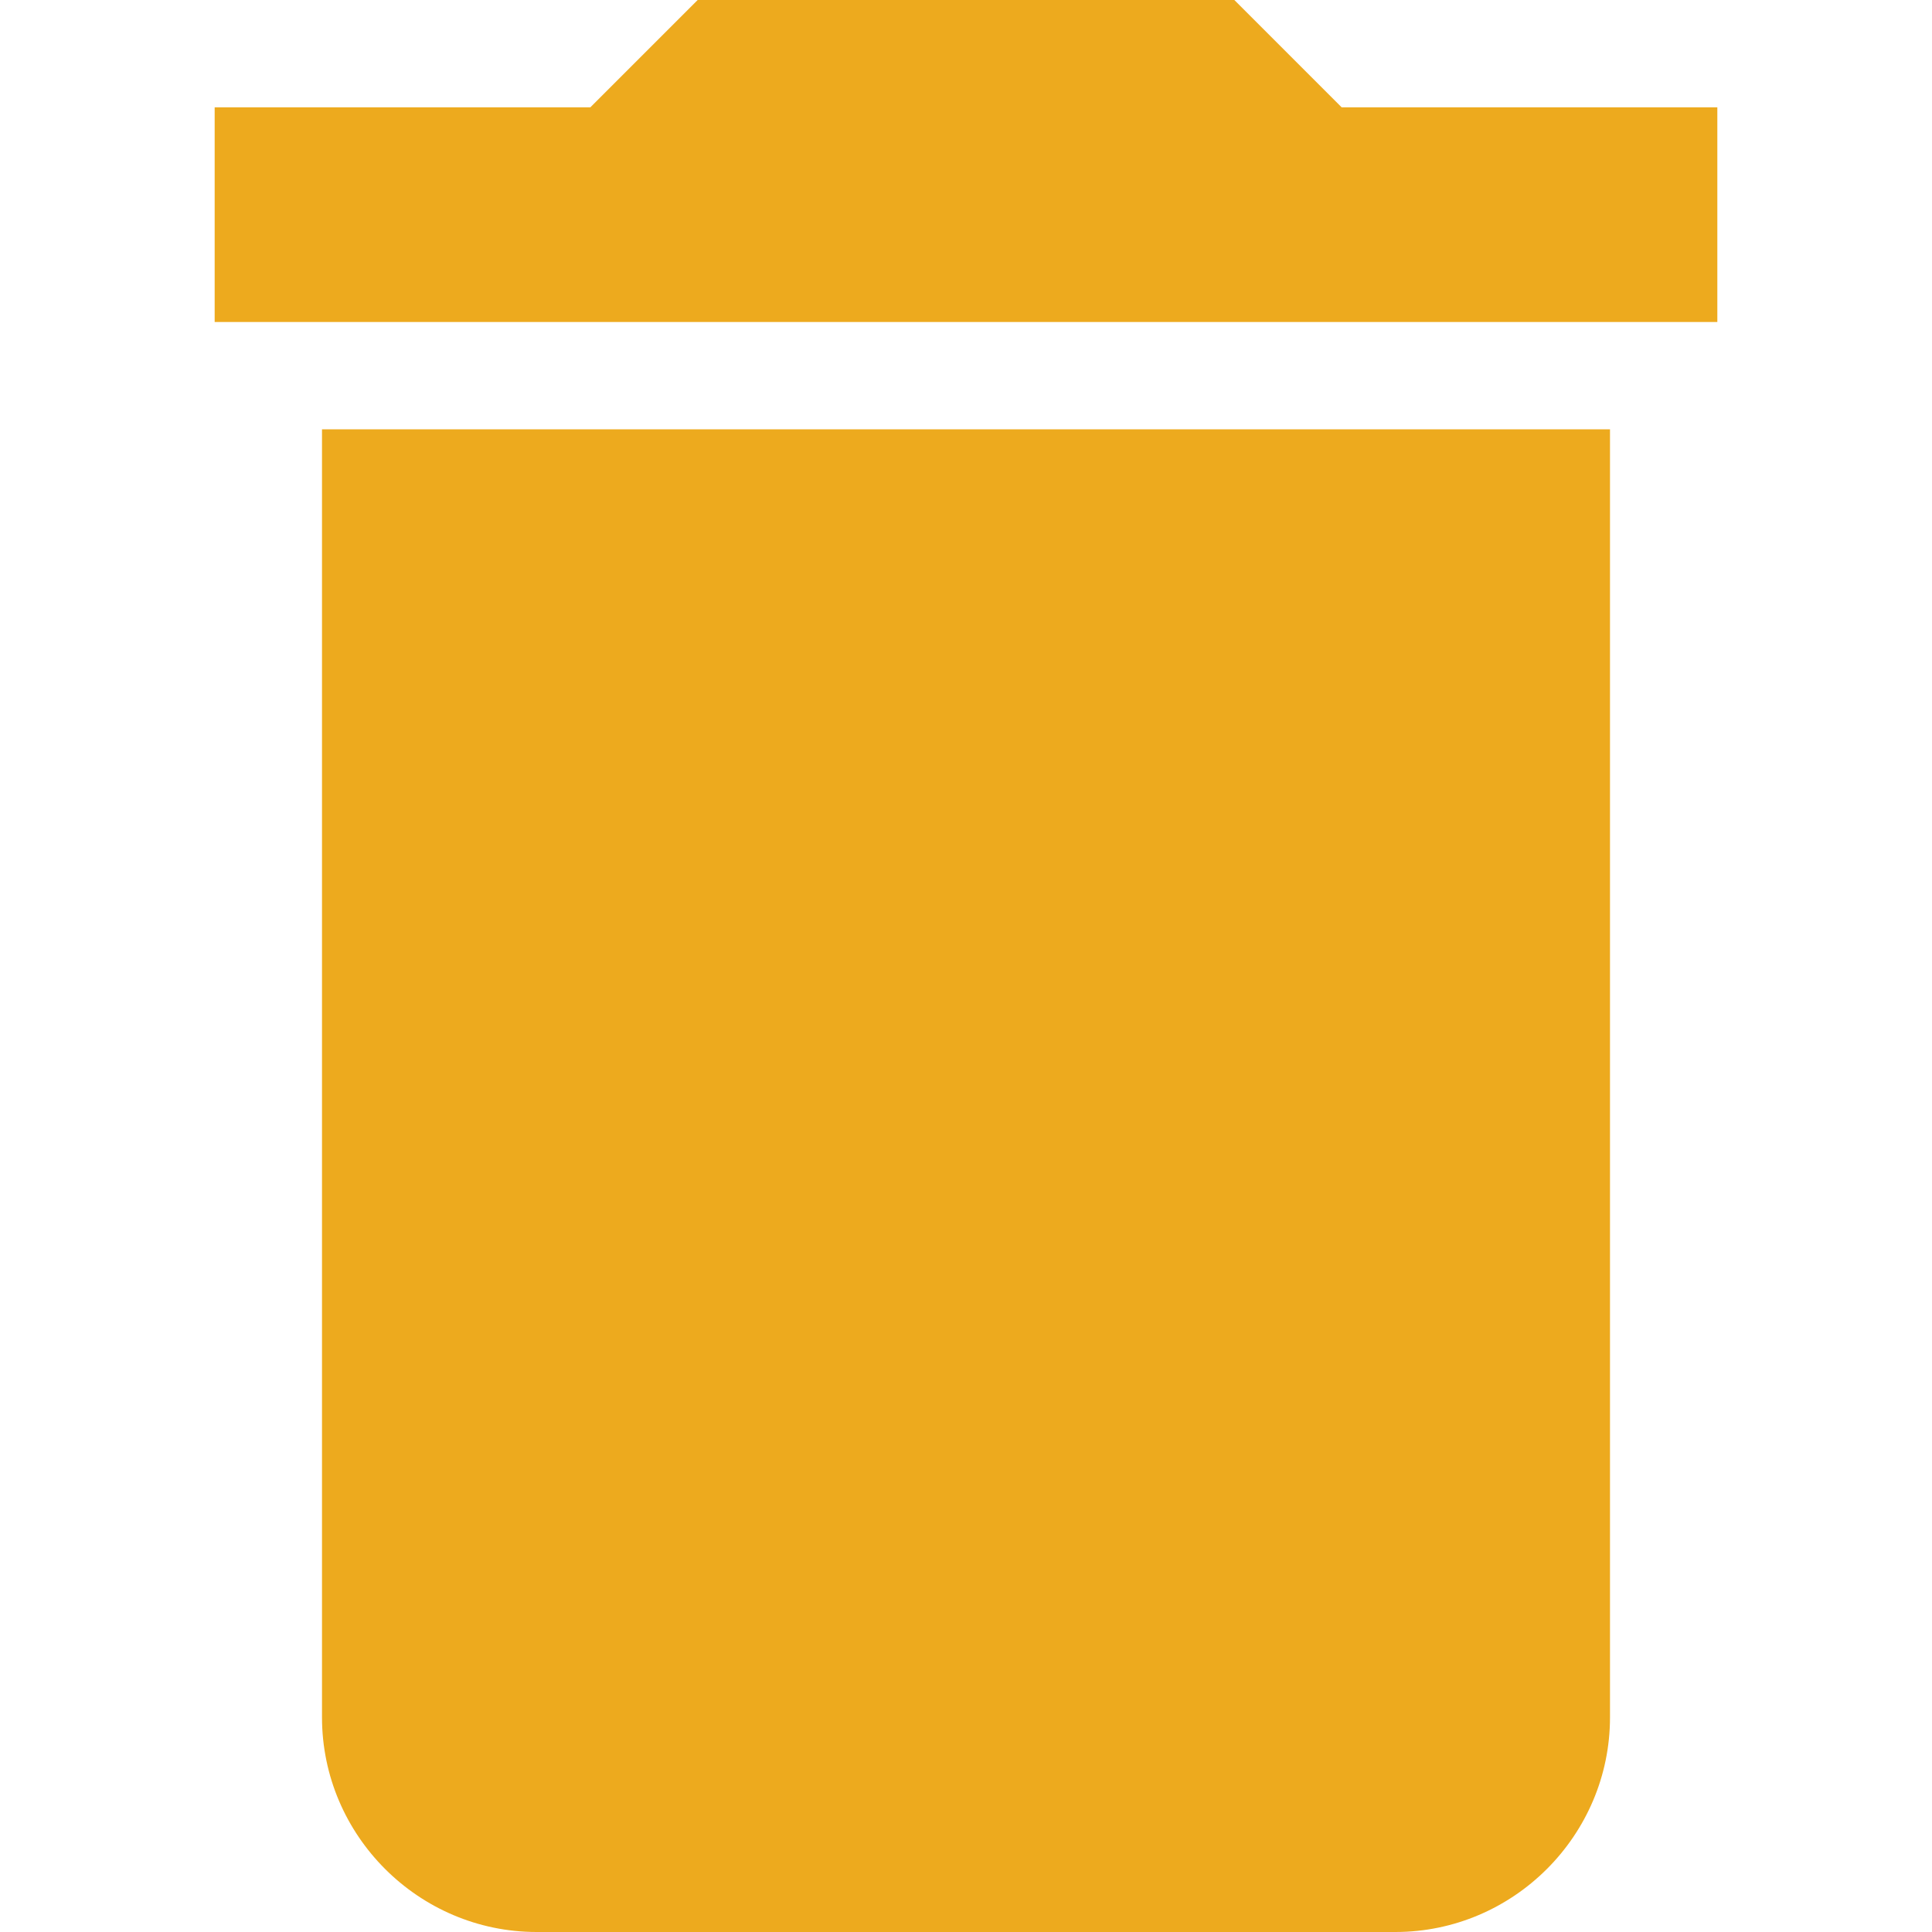
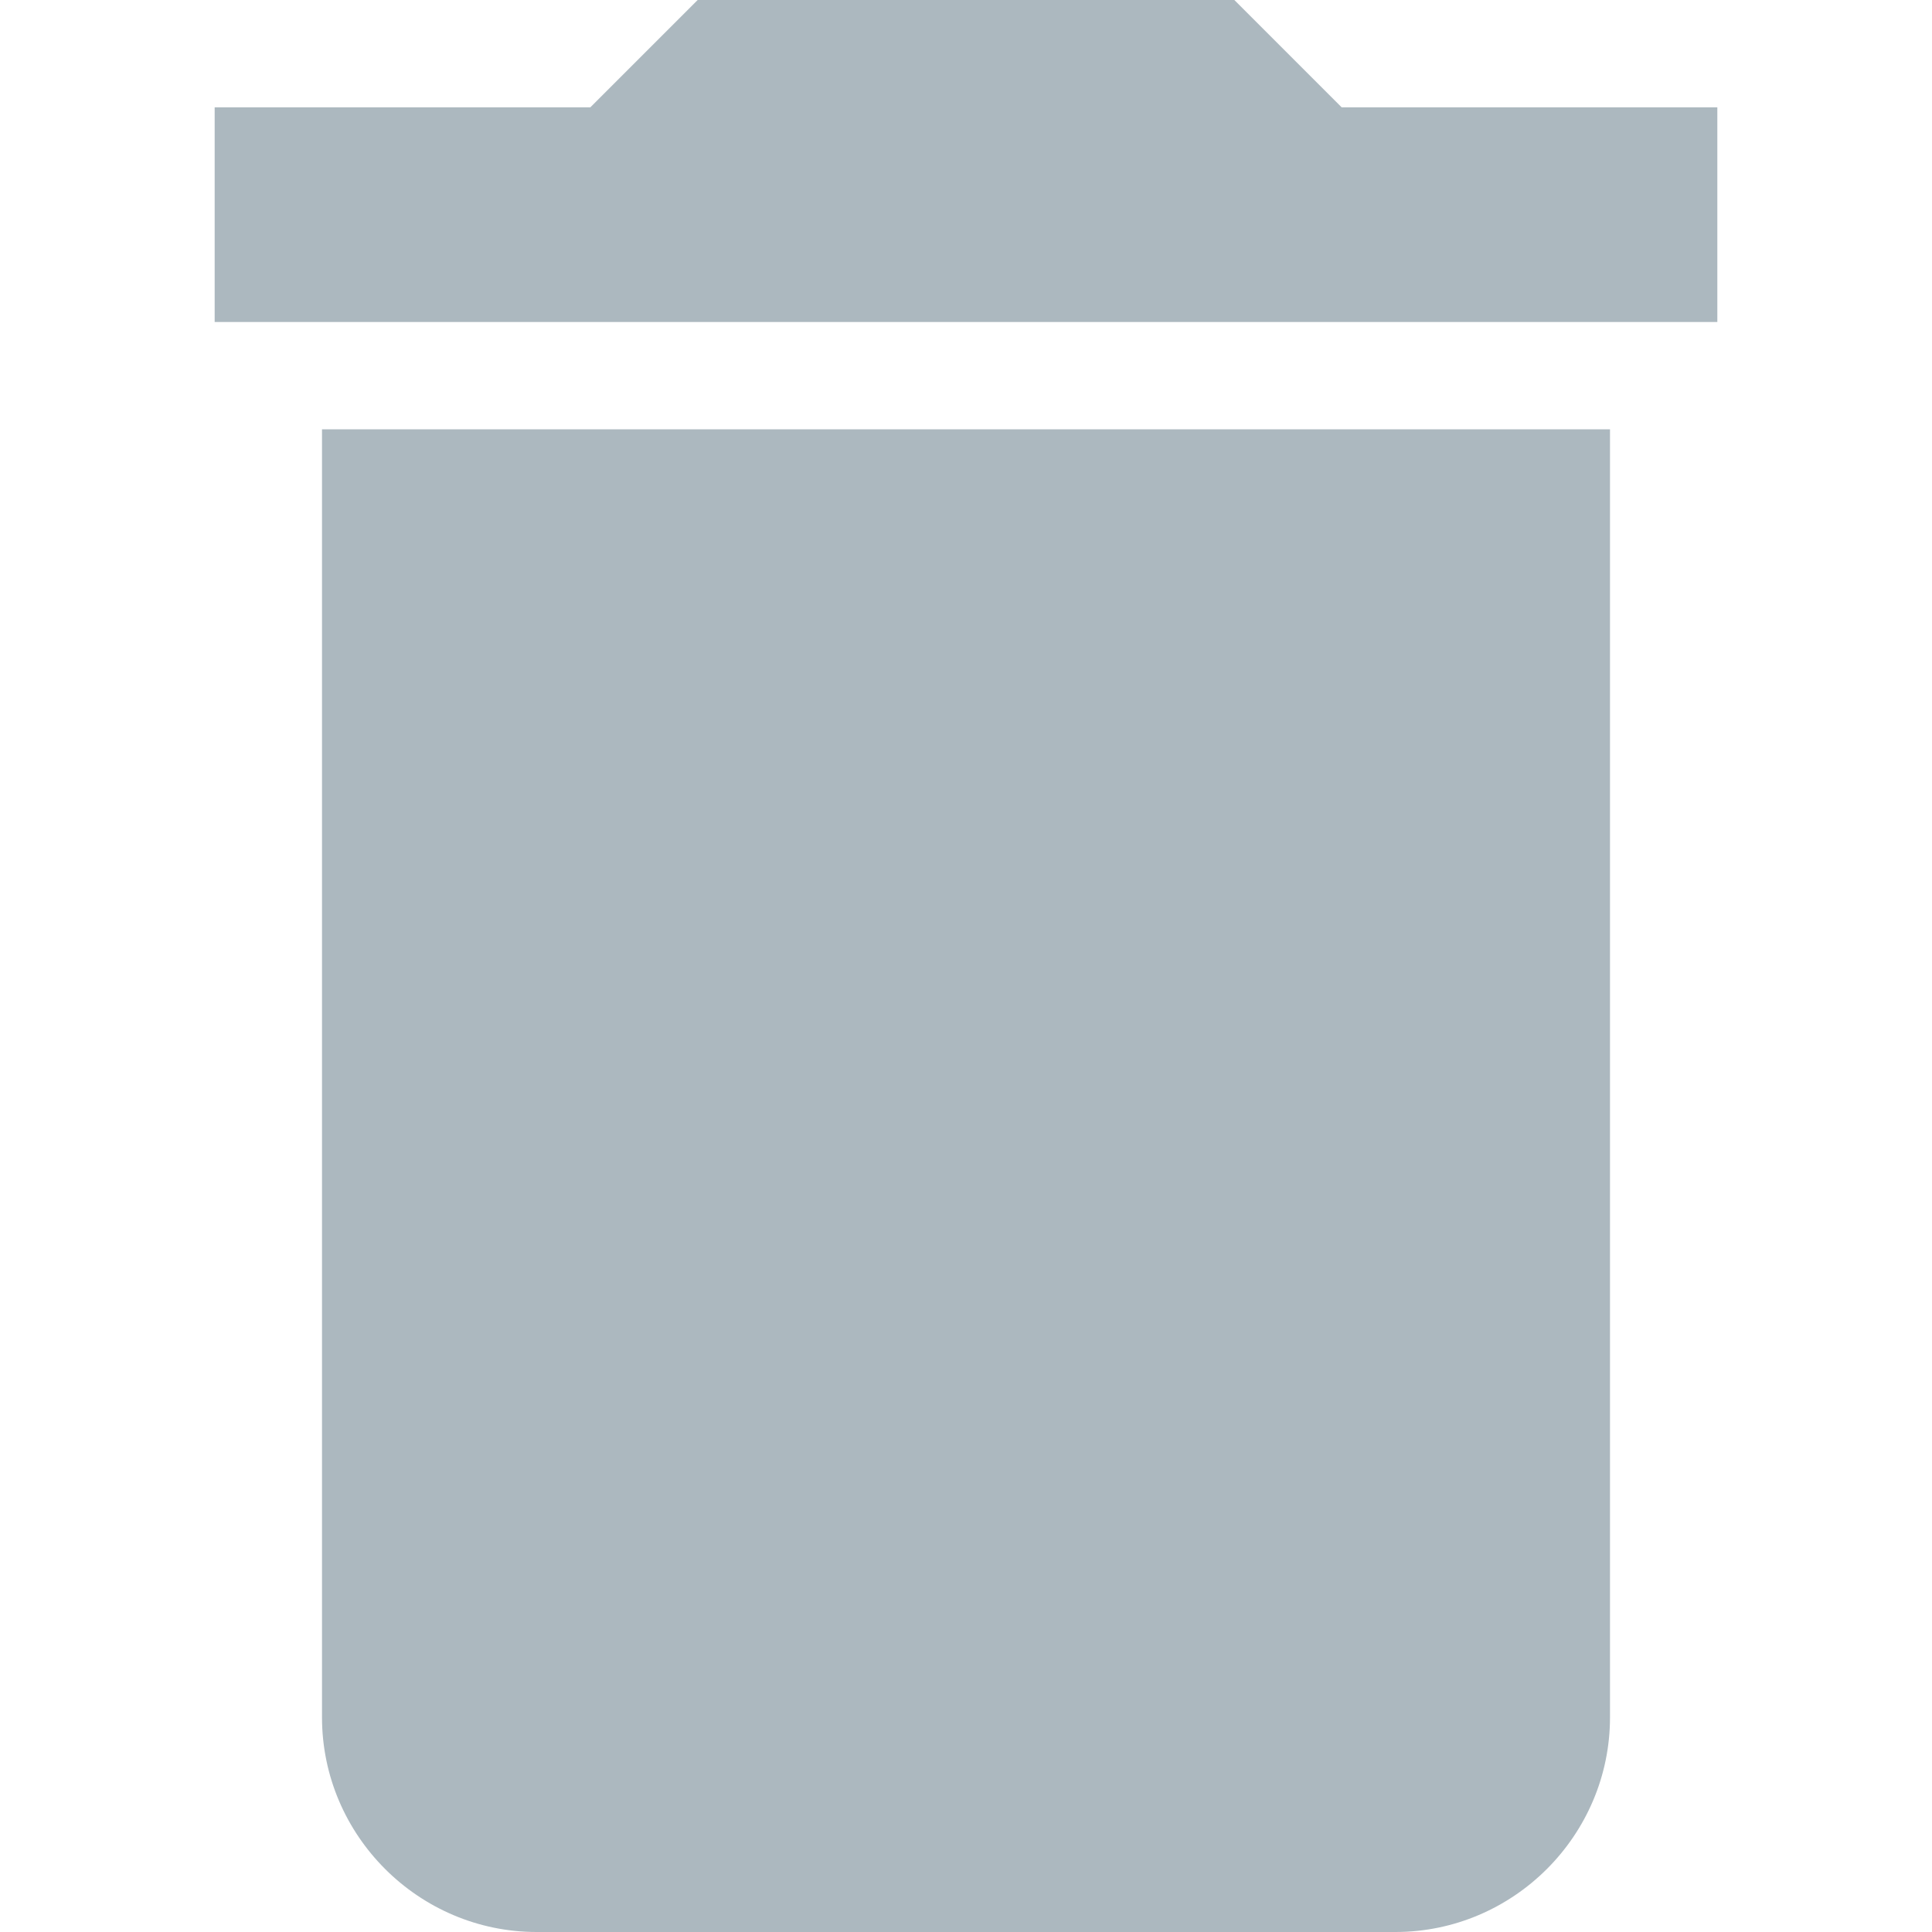
<svg xmlns="http://www.w3.org/2000/svg" version="1.1" id="Capa_1" x="0px" y="0px" width="459px" height="459px" viewBox="0 0 459 459" style="enable-background:new 0 0 459 459;" xml:space="preserve">
  <g>
    <g id="delete">
-       <path fill="#EDAA1E" d="M76.5,408c0,28.05,22.95,51,51,51h204c28.05,0,51-22.95,51-51V102h-306V408z M408,25.5h-89.25L293.25,0h-127.5l-25.5,25.5    H51v51h357V25.5z" />
+       <path fill="rgb(172,184,191)" d="M76.5,408c0,28.05,22.95,51,51,51h204c28.05,0,51-22.95,51-51V102h-306V408z M408,25.5h-89.25L293.25,0h-127.5l-25.5,25.5    H51v51h357V25.5z" />
    </g>
  </g>
</svg>
